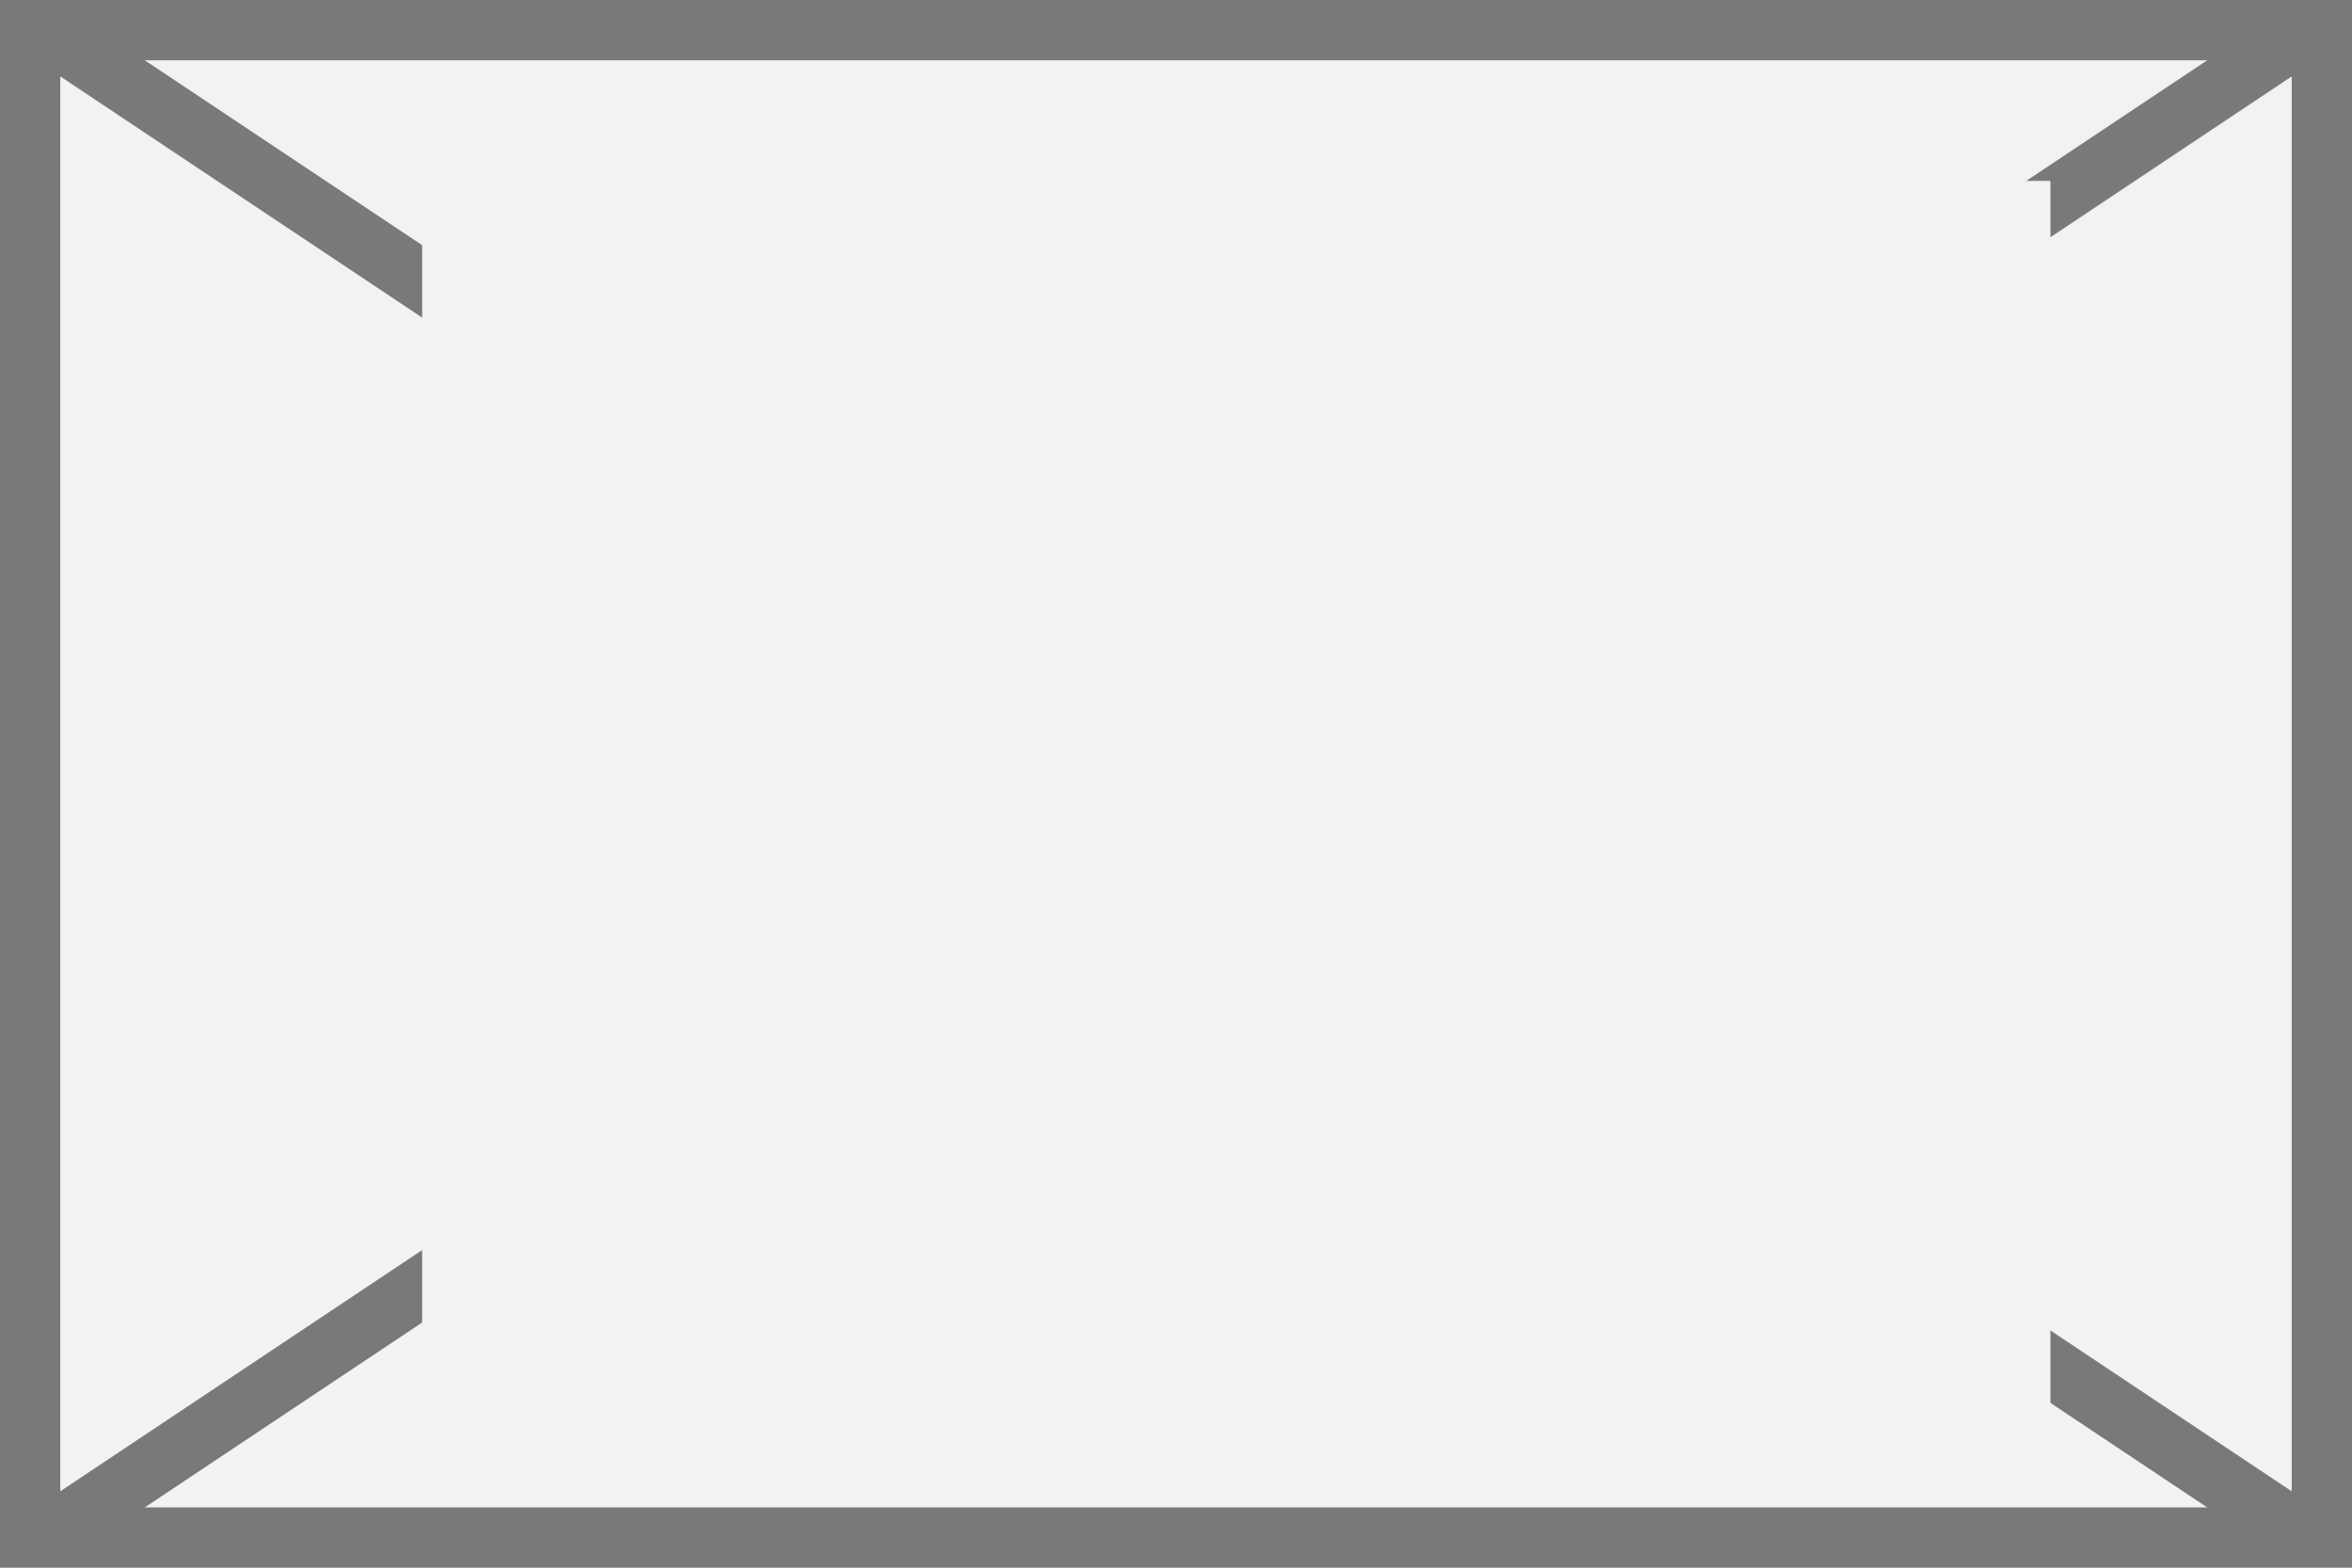
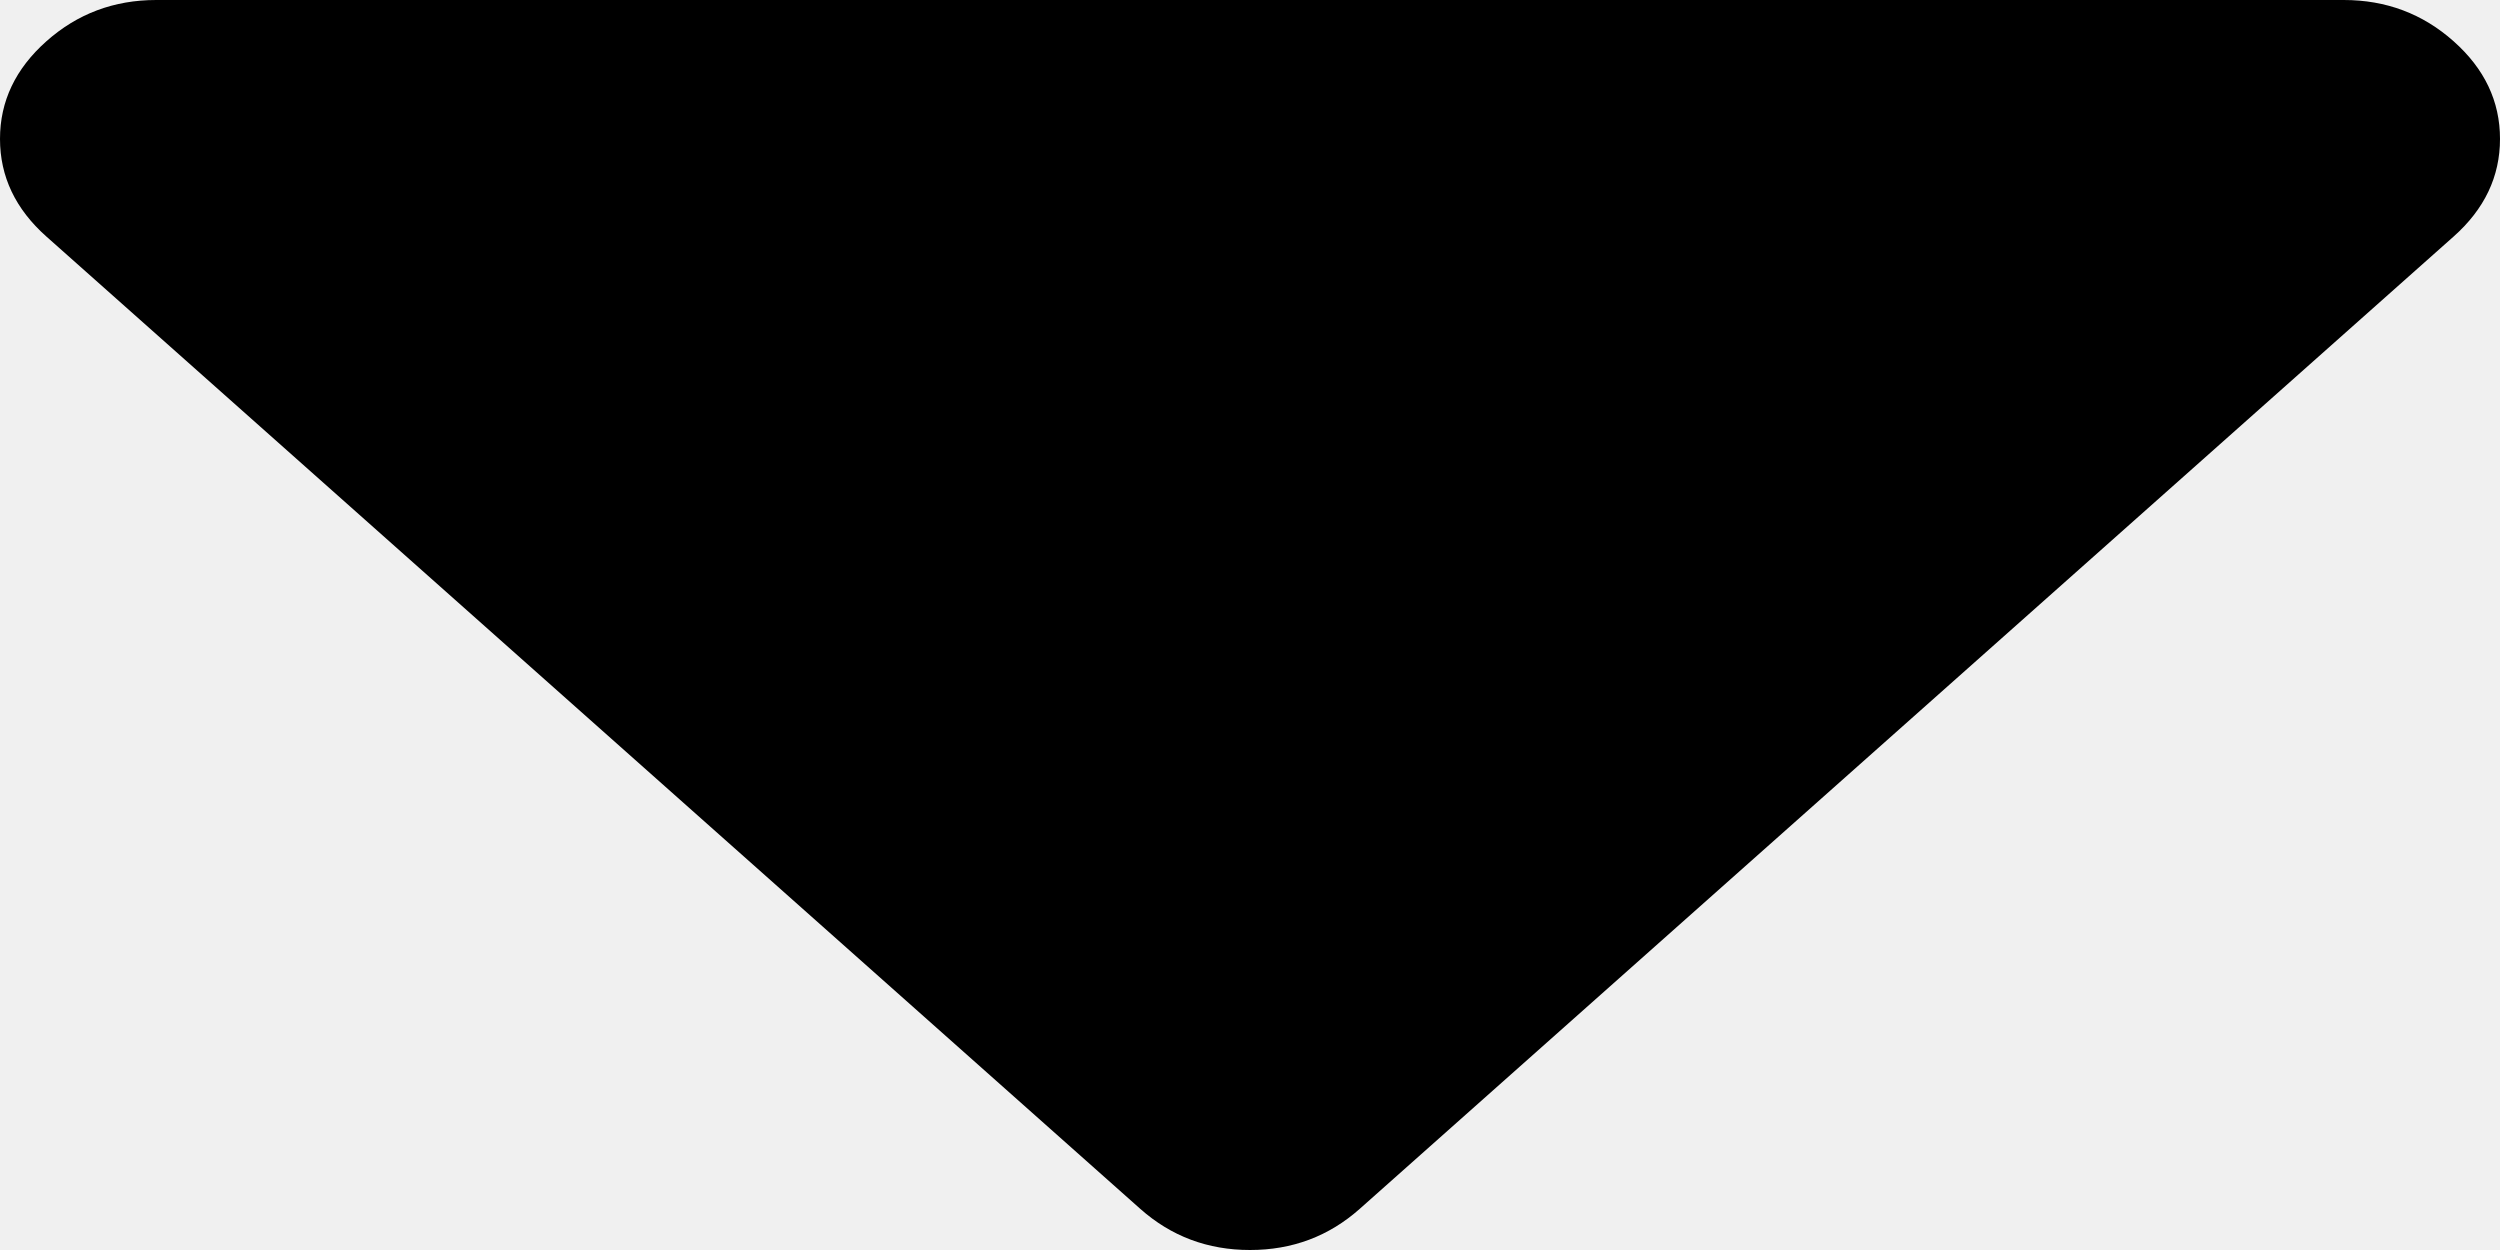
- <svg xmlns="http://www.w3.org/2000/svg" version="1.1" width="39px" height="26px">
-   <defs>
-     <mask fill="white" id="clip239">
-       <path d="M 853 620  L 880 620  L 880 642  L 853 642  Z M 846 617  L 885 617  L 885 643  L 846 643  Z " fill-rule="evenodd" />
-     </mask>
-   </defs>
-   <g transform="matrix(1 0 0 1 -846 -617 )">
-     <path d="M 846.5 617.5  L 884.5 617.5  L 884.5 642.5  L 846.5 642.5  L 846.5 617.5  Z " fill-rule="nonzero" fill="#f2f2f2" stroke="none" />
-     <path d="M 846.5 617.5  L 884.5 617.5  L 884.5 642.5  L 846.5 642.5  L 846.5 617.5  Z " stroke-width="1" stroke="#797979" fill="none" />
-     <path d="M 846.624 617.416  L 884.376 642.584  M 884.376 617.416  L 846.624 642.584  " stroke-width="1" stroke="#797979" fill="none" mask="url(#clip239)" />
+ <svg xmlns="http://www.w3.org/2000/svg" version="1.1" width="16px" height="8px">
+   <g transform="matrix(1 0 0 1 -1485 -255 )">
+     <path d="M 15.703 0.264  C 15.901 0.44  16 0.648  16 0.889  C 16 1.13  15.901 1.338  15.703 1.514  L 8.703 7.736  C 8.505 7.912  8.271 8  8 8  C 7.729 8  7.495 7.912  7.297 7.736  L 0.297 1.514  C 0.099 1.338  0 1.13  0 0.889  C 0 0.648  0.099 0.44  0.297 0.264  C 0.495 0.088  0.729 0  1 0  L 15 0  C 15.271 0  15.505 0.088  15.703 0.264  Z " fill-rule="nonzero" fill="#000000" stroke="none" transform="matrix(1 0 0 1 1485 255 )" />
  </g>
</svg>
